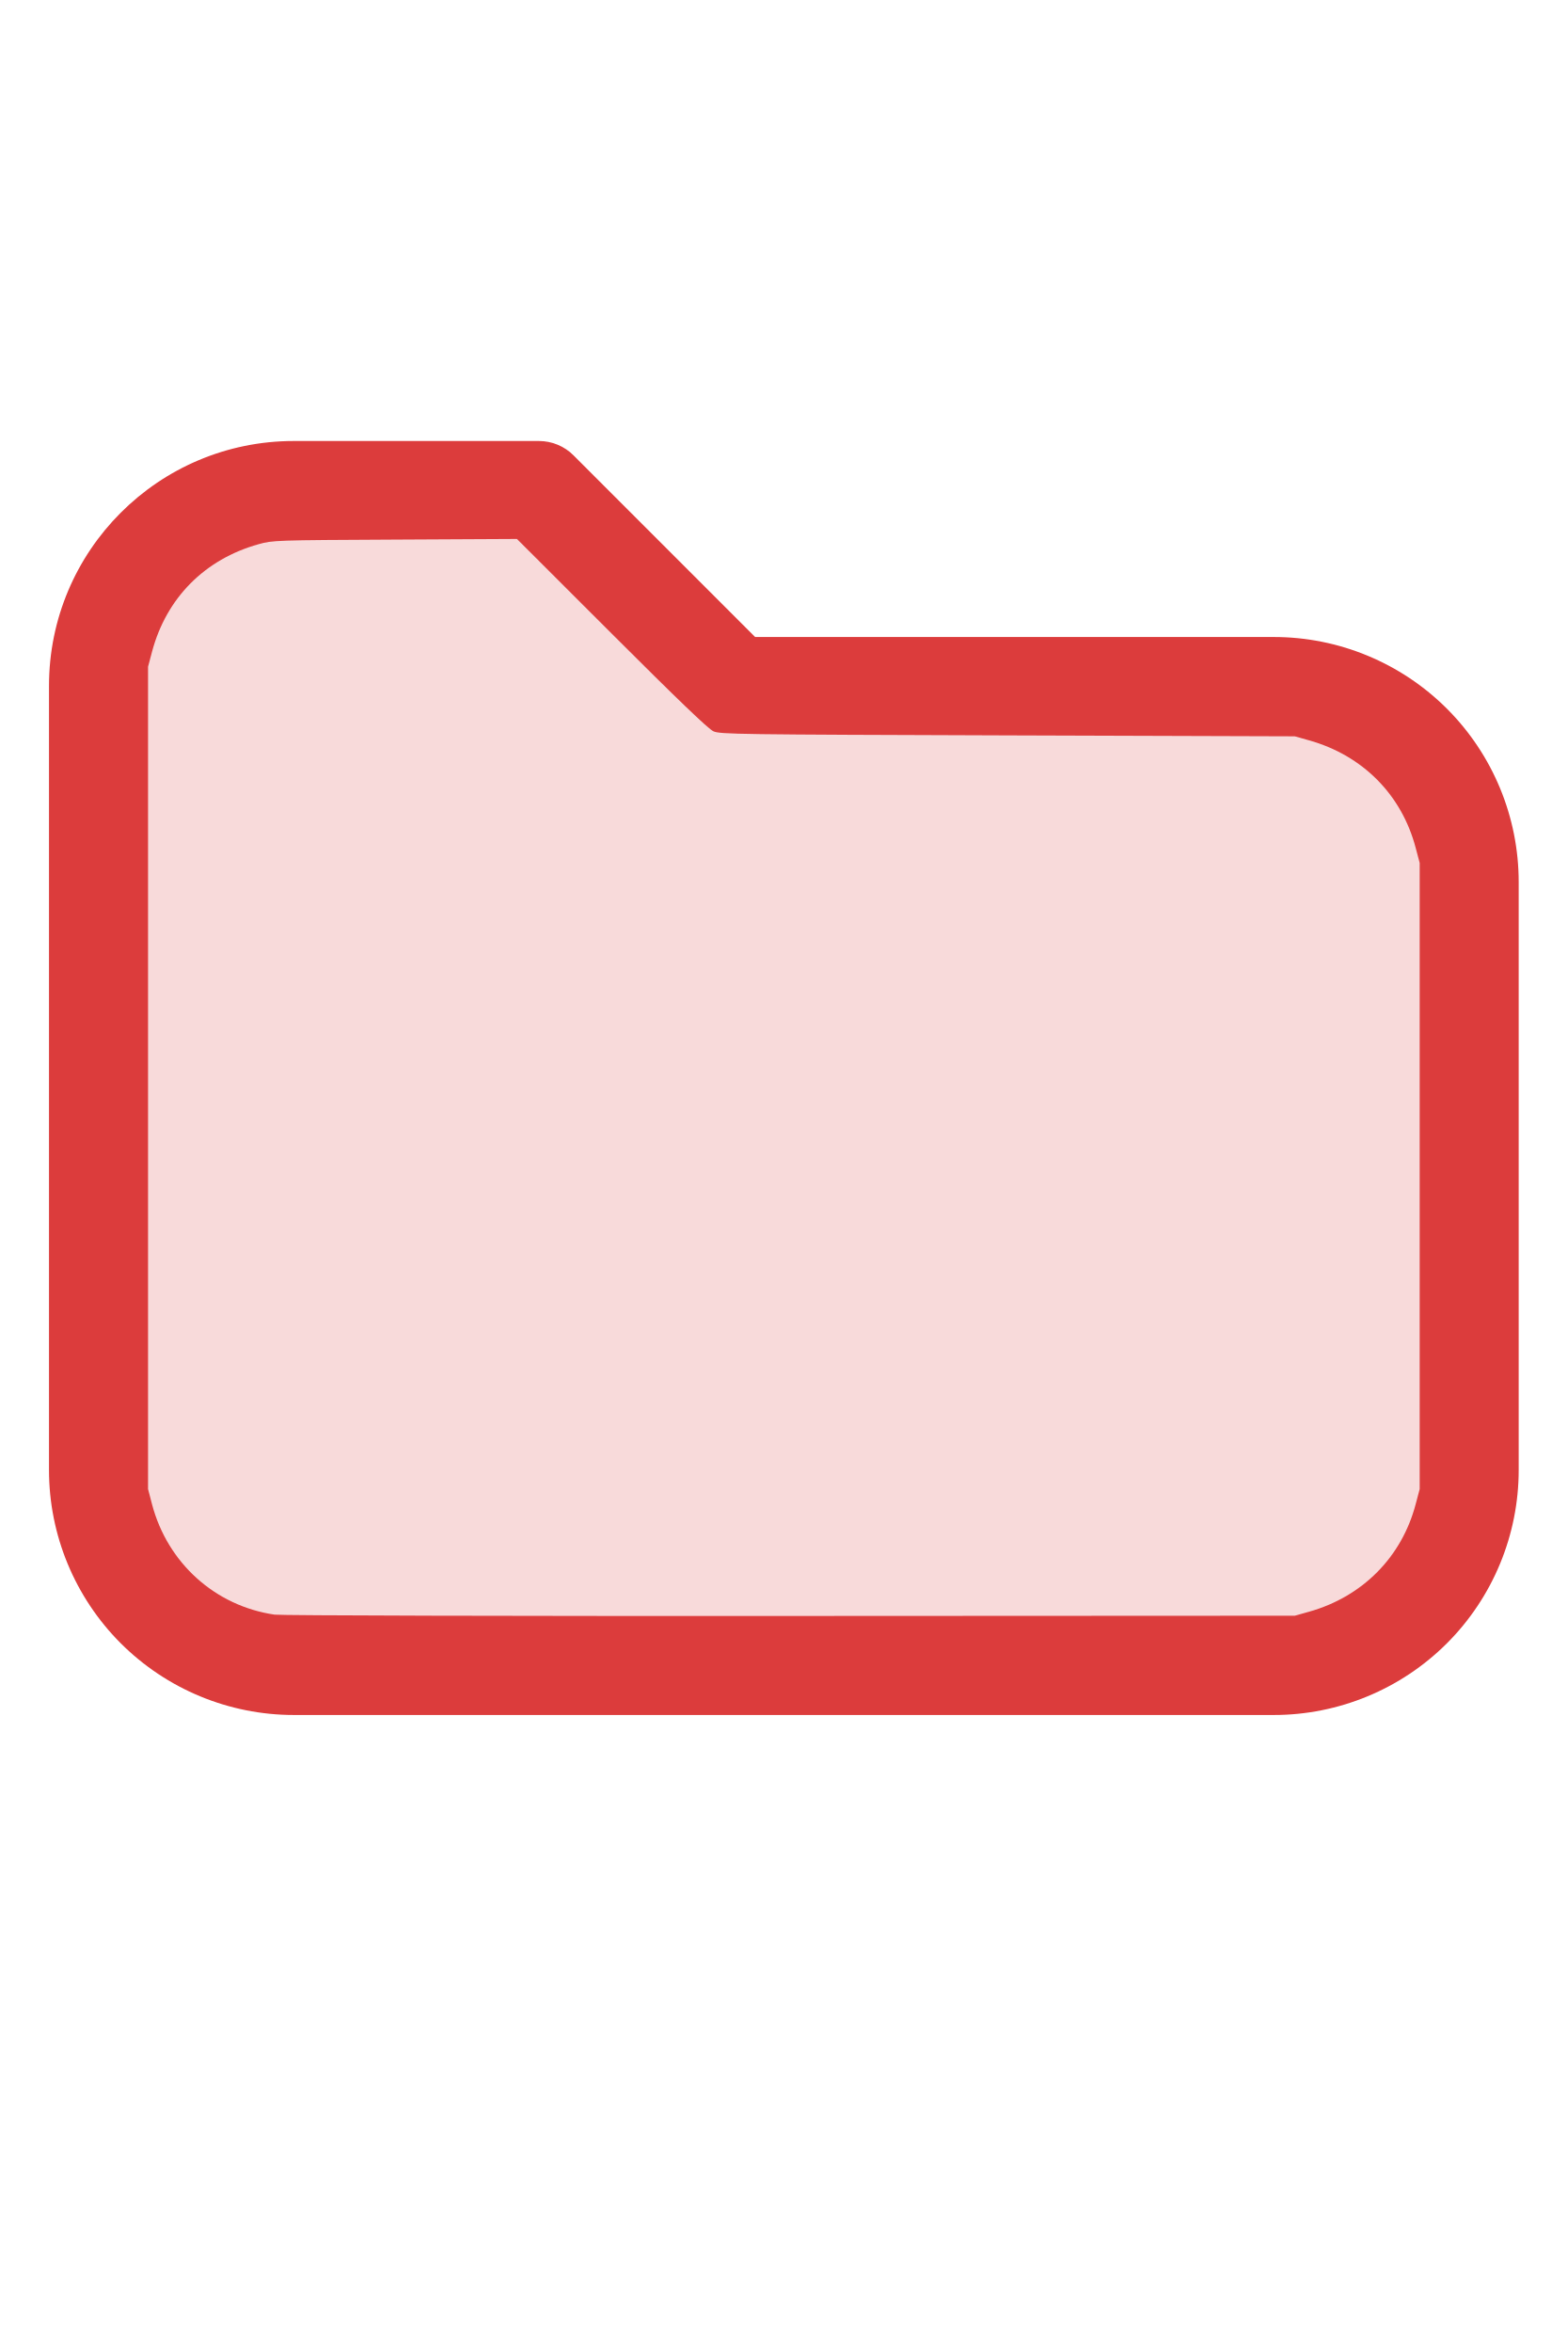
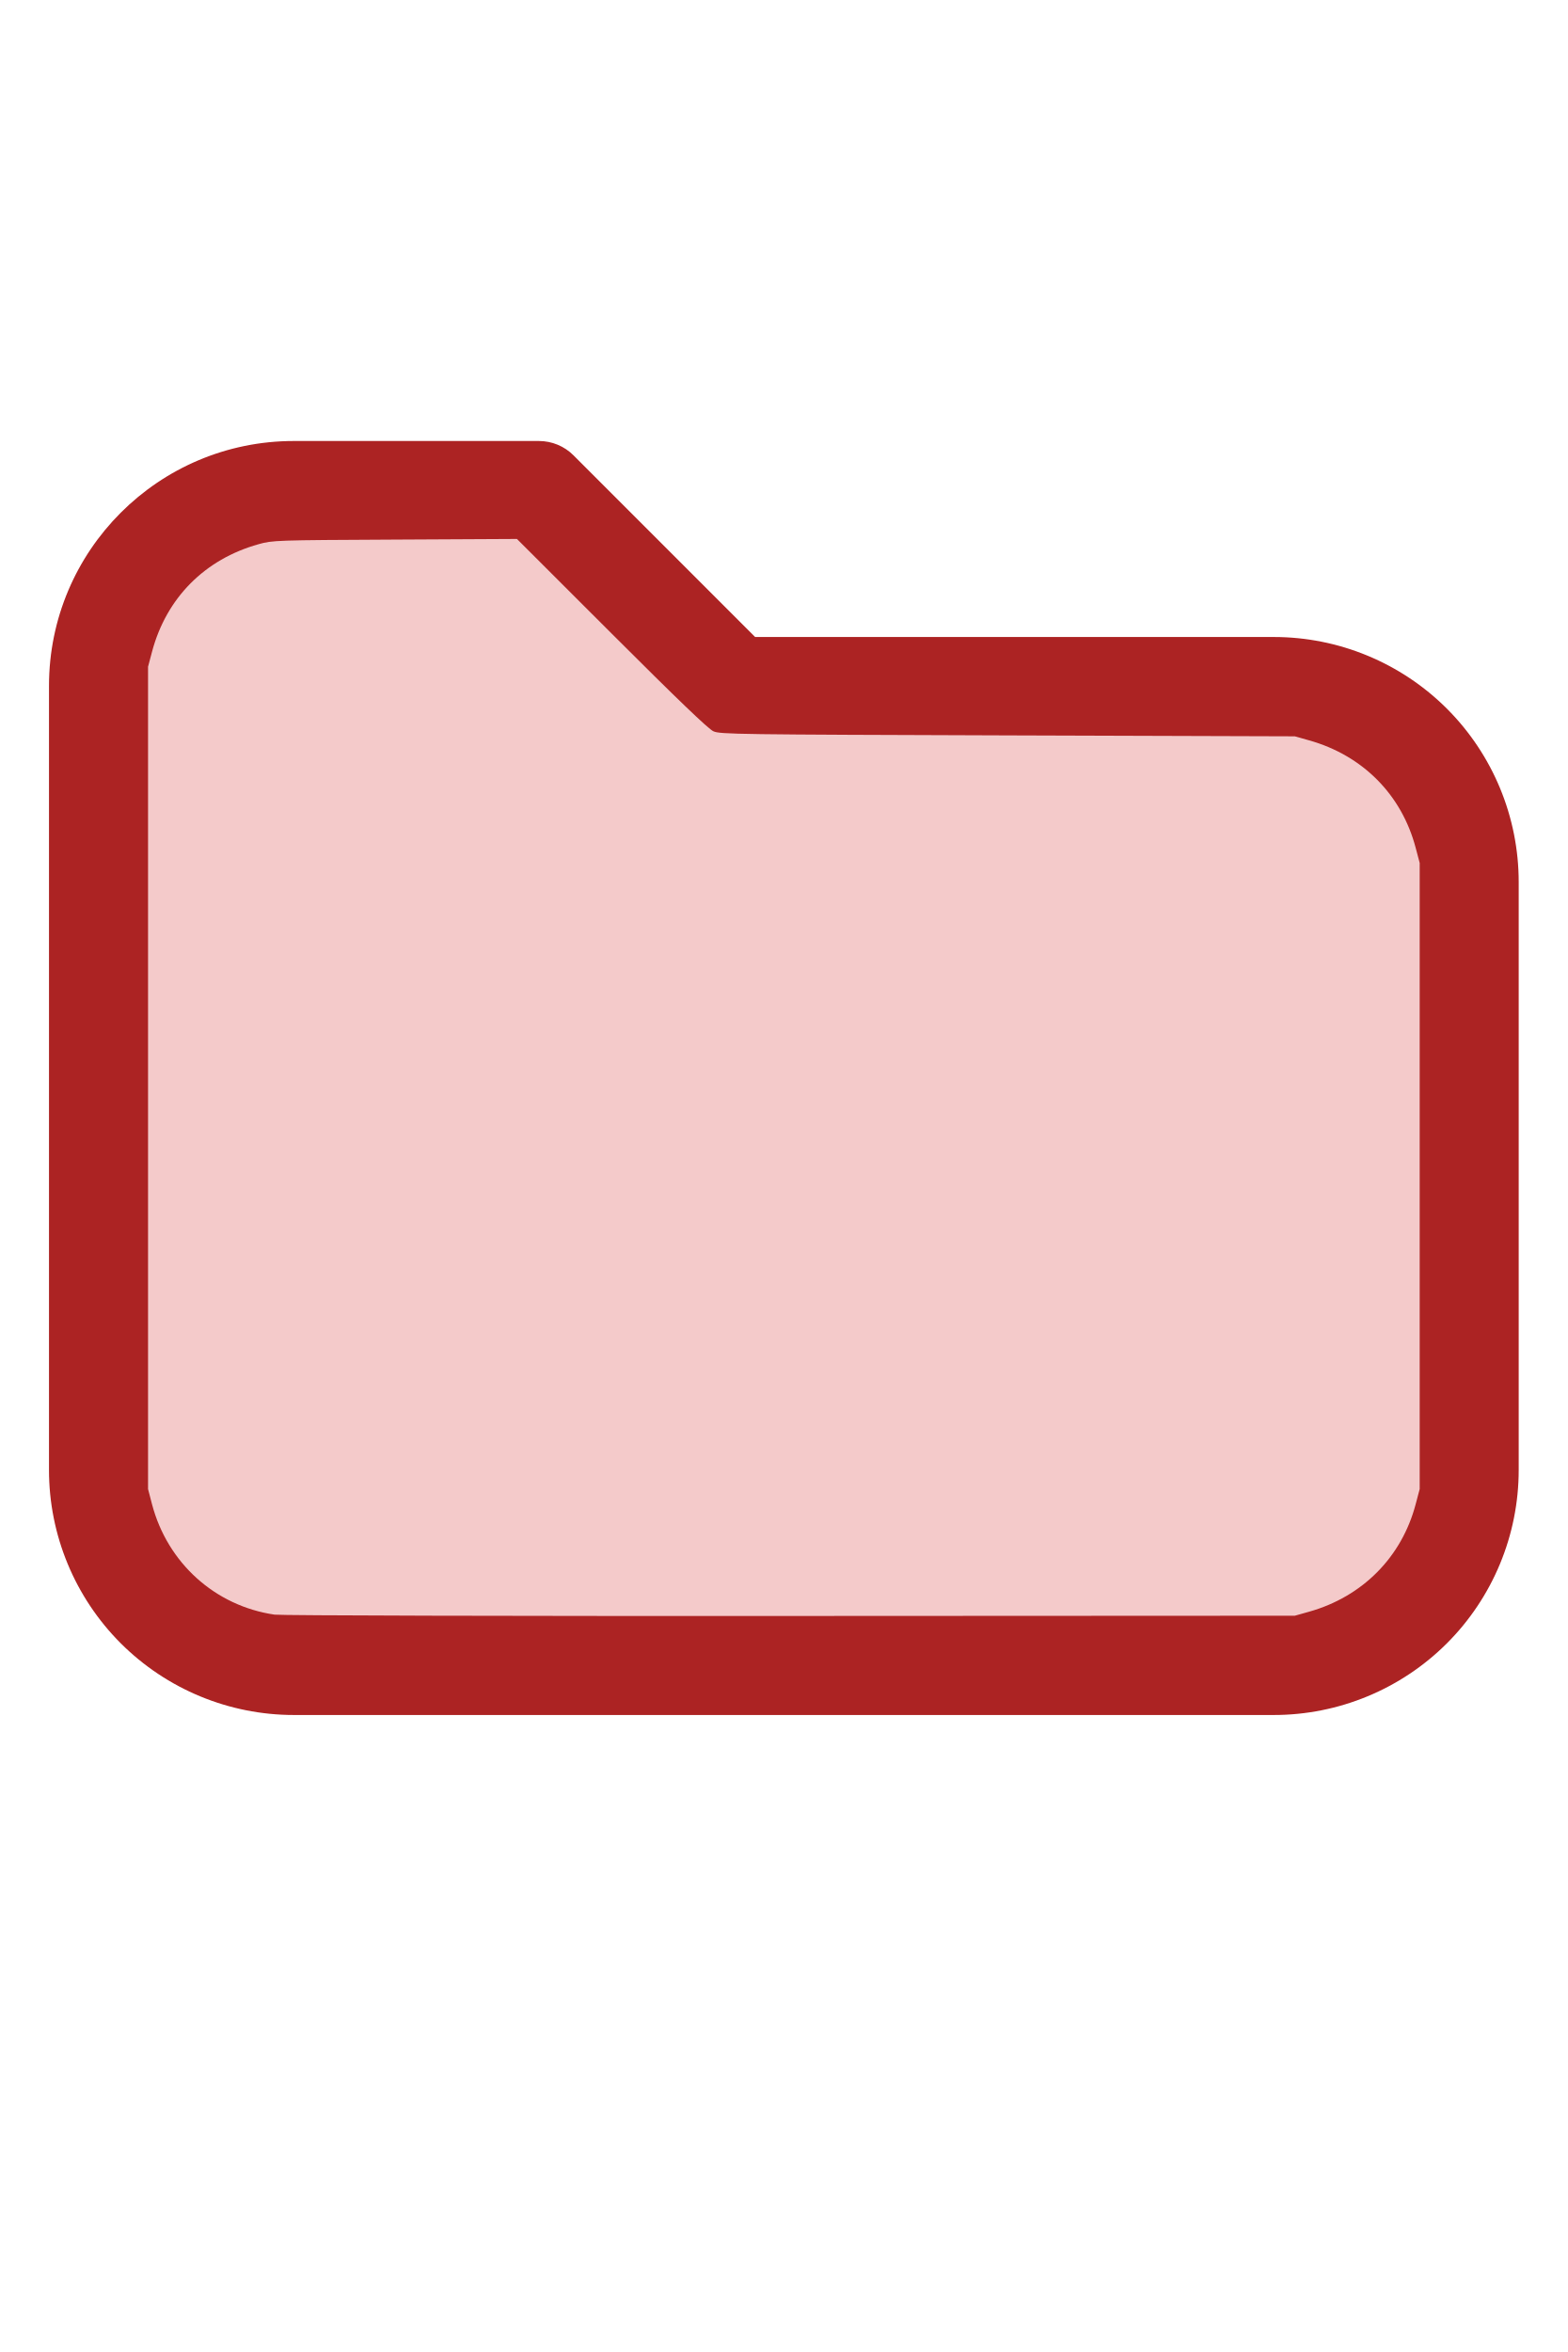
<svg xmlns="http://www.w3.org/2000/svg" version="1.1" width="16" height="24" viewBox="0 0 32 32" xml:space="preserve">
-   <g style="fill:#DC3C3C;">
+   <g style="fill:#AC2323;">
    <path d="M1,5.998l-0,16.002c-0,1.326 0.527,2.598 1.464,3.536c0.938,0.937 2.21,1.464 3.536,1.464c5.322,0 14.678,-0 20,0c1.326,0 2.598,-0.527 3.536,-1.464c0.937,-0.938 1.464,-2.21 1.464,-3.536c0,-3.486 0,-8.514 0,-12c0,-1.326 -0.527,-2.598 -1.464,-3.536c-0.938,-0.937 -2.21,-1.464 -3.536,-1.464c-0,0 -10.586,0 -10.586,0c0,-0 -3.707,-3.707 -3.707,-3.707c-0.187,-0.188 -0.442,-0.293 -0.707,-0.293l-5.002,0c-2.76,0 -4.998,2.238 -4.998,4.998Zm2,-0l-0,16.002c-0,0.796 0.316,1.559 0.879,2.121c0.562,0.563 1.325,0.879 2.121,0.879l20,0c0.796,0 1.559,-0.316 2.121,-0.879c0.563,-0.562 0.879,-1.325 0.879,-2.121c0,-3.486 0,-8.514 0,-12c0,-0.796 -0.316,-1.559 -0.879,-2.121c-0.562,-0.563 -1.325,-0.879 -2.121,-0.879c-7.738,0 -11,0 -11,0c-0.265,0 -0.52,-0.105 -0.707,-0.293c-0,0 -3.707,-3.707 -3.707,-3.707c-0,0 -4.588,0 -4.588,0c-1.656,0 -2.998,1.342 -2.998,2.998Z" />
  </g>
-   <g style="fill:#F8DADA;stroke-width:0;">
+   <g style="fill:#F4CACA;stroke-width:0;">
    <path d="M 5.606,24.952 C 4.392,24.775 3.42,23.9 3.103,22.699 L 3.022,22.389 V 13.998 5.606 L 3.104,5.298 C 3.396,4.203 4.18,3.412 5.279,3.106 5.565,3.026 5.615,3.024 8.061,3.012 l 2.491,-0.013 1.932,1.93 c 1.344,1.343 1.976,1.95 2.078,1.995 0.137,0.062 0.474,0.066 6.007,0.084 l 5.861,0.019 0.291,0.082 c 1.095,0.308 1.89,1.109 2.176,2.193 l 0.082,0.309 V 16 22.389 l -0.082,0.309 c -0.284,1.079 -1.086,1.888 -2.176,2.194 l -0.291,0.082 -10.303,0.005 c -5.7,0.003 -10.4,-0.009 -10.521,-0.027 z" />
  </g>
</svg>
